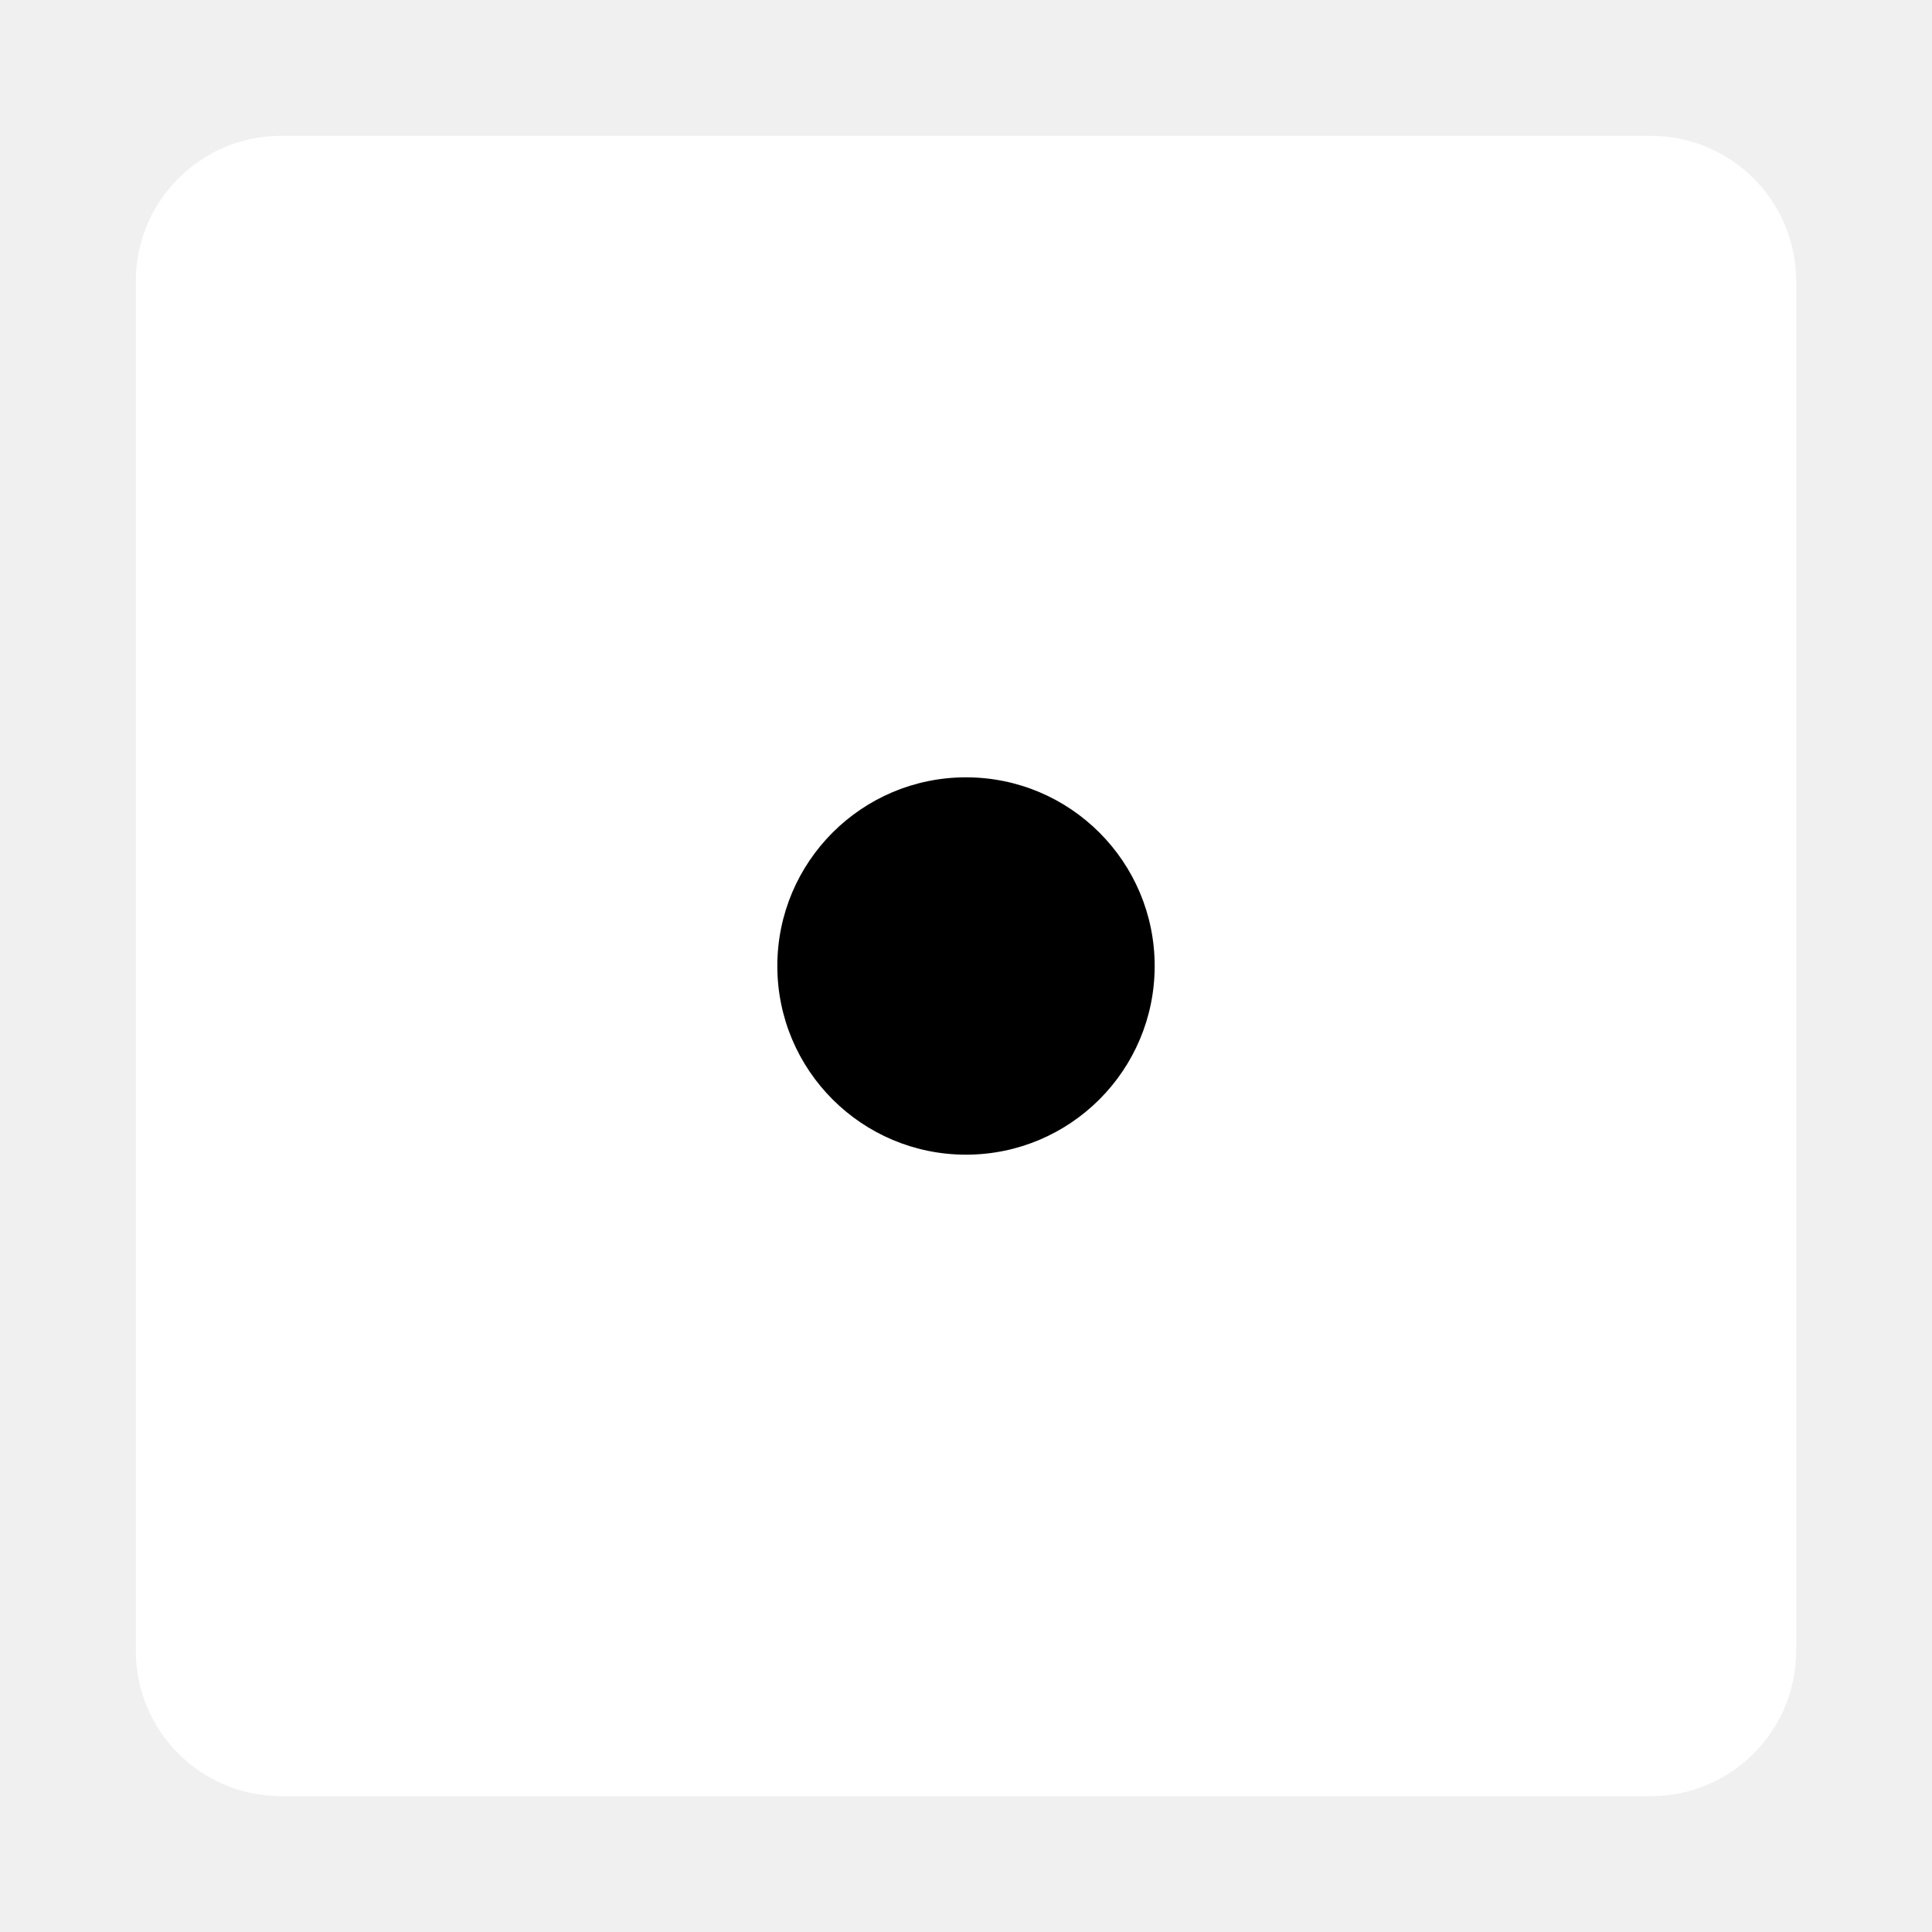
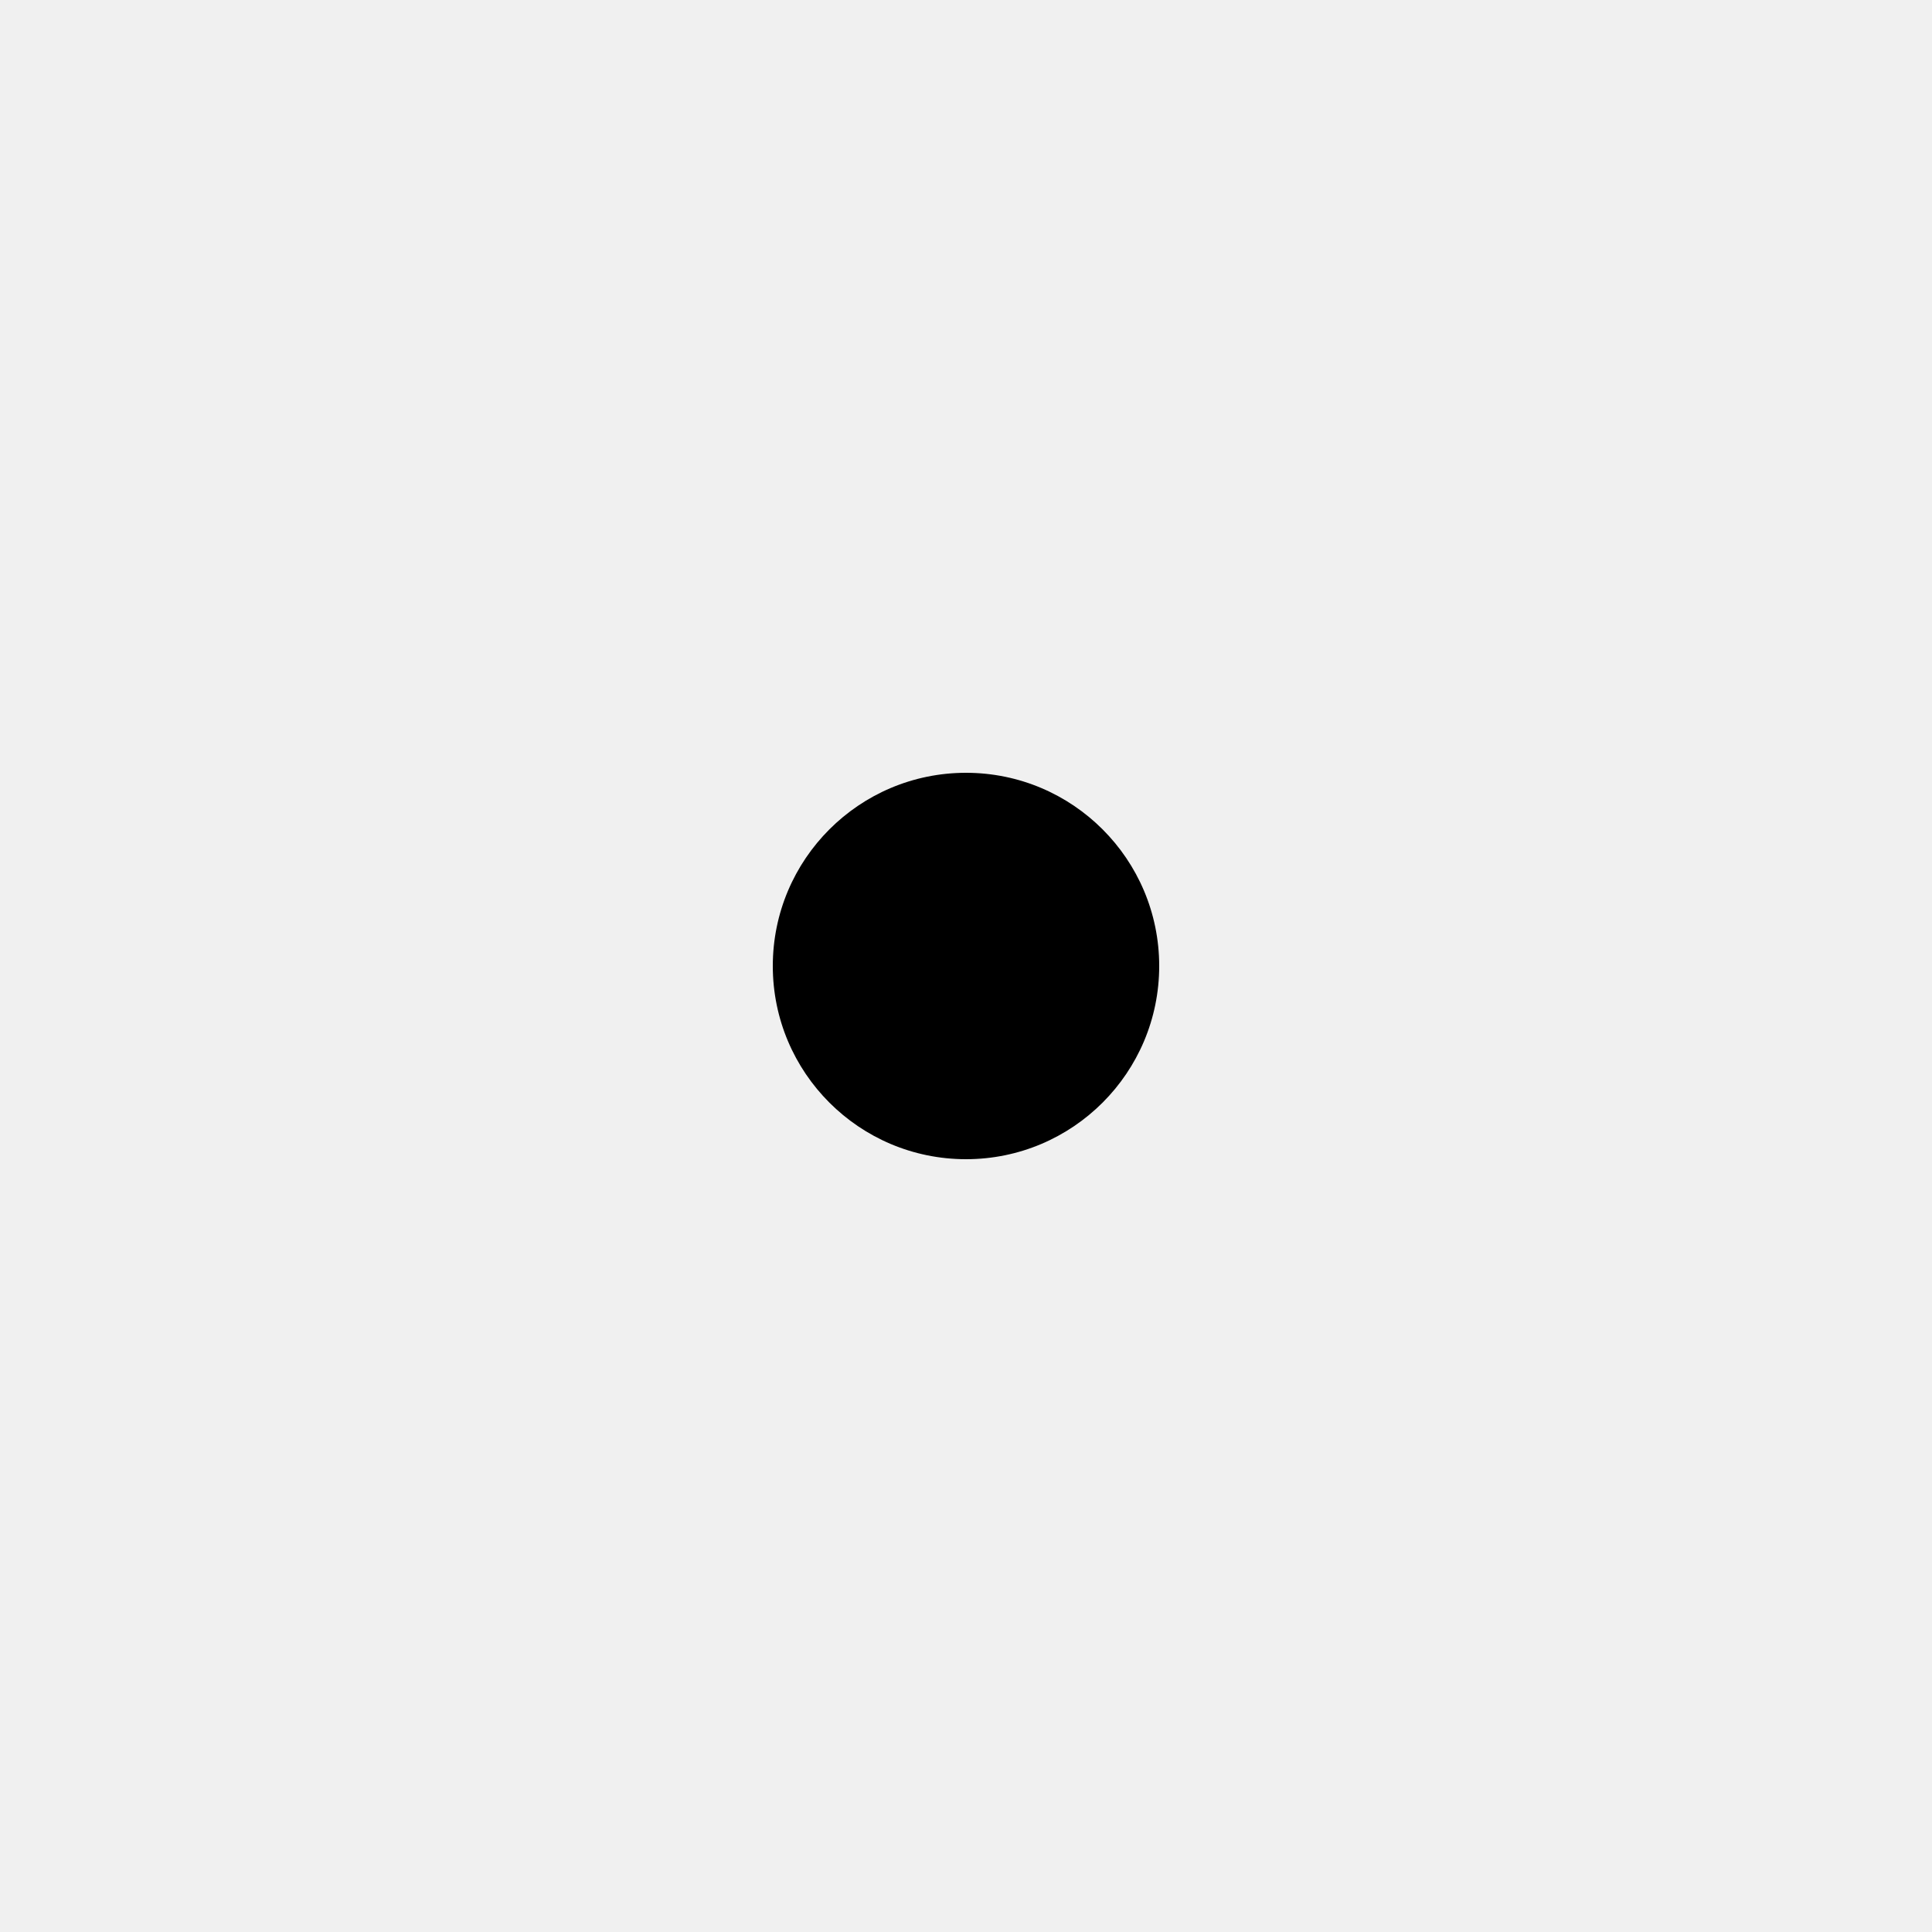
- <svg xmlns="http://www.w3.org/2000/svg" viewBox="0 0 512 512" style="height: 512px; width: 512px;">
-   <path d="M50 50h412v412H50z" fill="#000" fill-opacity="1" stroke="#ffffff" stroke-opacity="0" stroke-width="50" />
-   <g class="" transform="translate(0,0)" style="">
-     <path d="M74.5 36A38.5 38.5 0 0 0 36 74.5v363A38.5 38.5 0 0 0 74.5 476h363a38.5 38.5 0 0 0 38.5-38.5v-363A38.5 38.5 0 0 0 437.5 36h-363zM256 206a50 50 0 0 1 0 100 50 50 0 0 1 0-100z" fill="#fff" fill-opacity="1" />
-   </g>
+ <svg xmlns="http://www.w3.org/2000/svg" width="500" height="500" version="1.1">
+   <circle id="LeftTop" r="50" fill="black" cx="100" cy="100" fill-opacity="0" />
+   <circle id="LeftCenter" r="50" fill="black" cx="100" cy="250" fill-opacity="0" />
+   <circle id="LeftBottom" r="50" fill="black" cx="100" cy="400" fill-opacity="0" />
+   <circle id="CenterTop" r="50" fill="black" cx="250" cy="100" fill-opacity="0" />
+   <circle id="CenterCenter" r="50" fill="black" cx="250" cy="250" fill-opacity="1" />
+   <circle id="CenterBottom" r="50" fill="black" cx="250" cy="400" fill-opacity="0" />
+   <circle id="RightTop" r="50" fill="black" cx="400" cy="100" fill-opacity="0" />
+   <circle id="RightCenter" r="50" fill="black" cx="400" cy="250" fill-opacity="0" />
+   <circle id="RightBottom" r="50" fill="black" cx="400" cy="400" fill-opacity="0" />
</svg>
